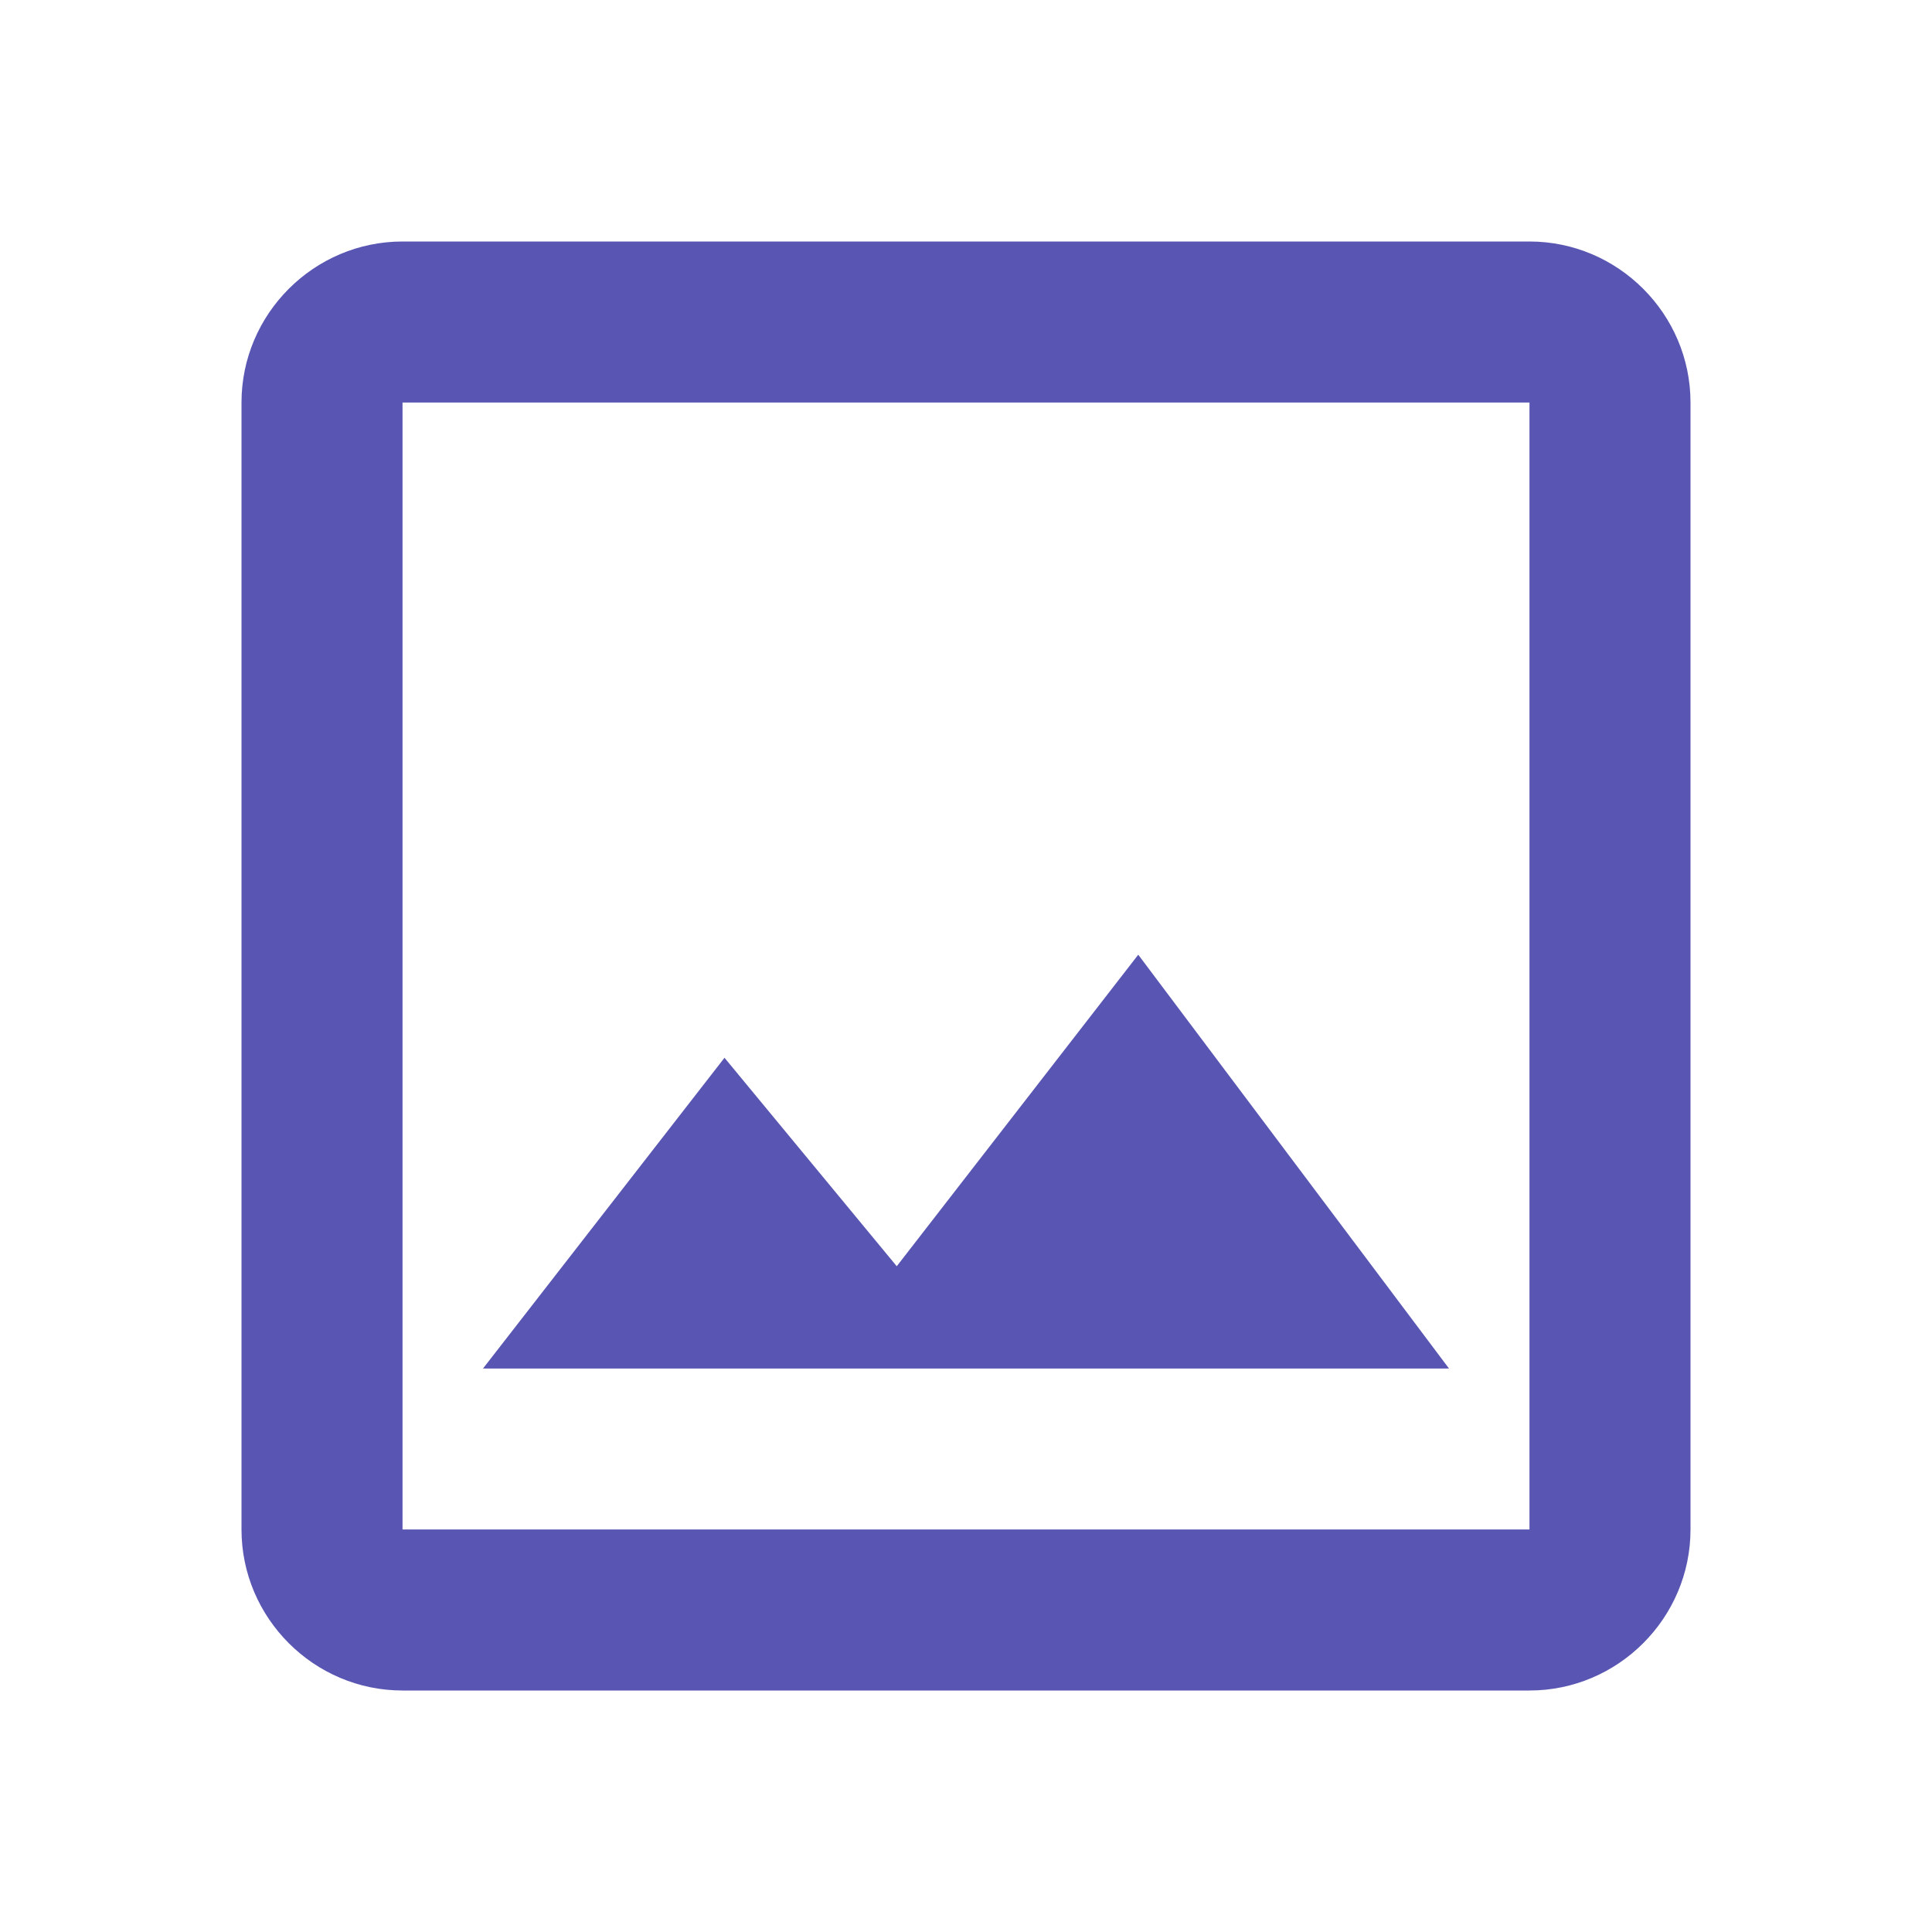
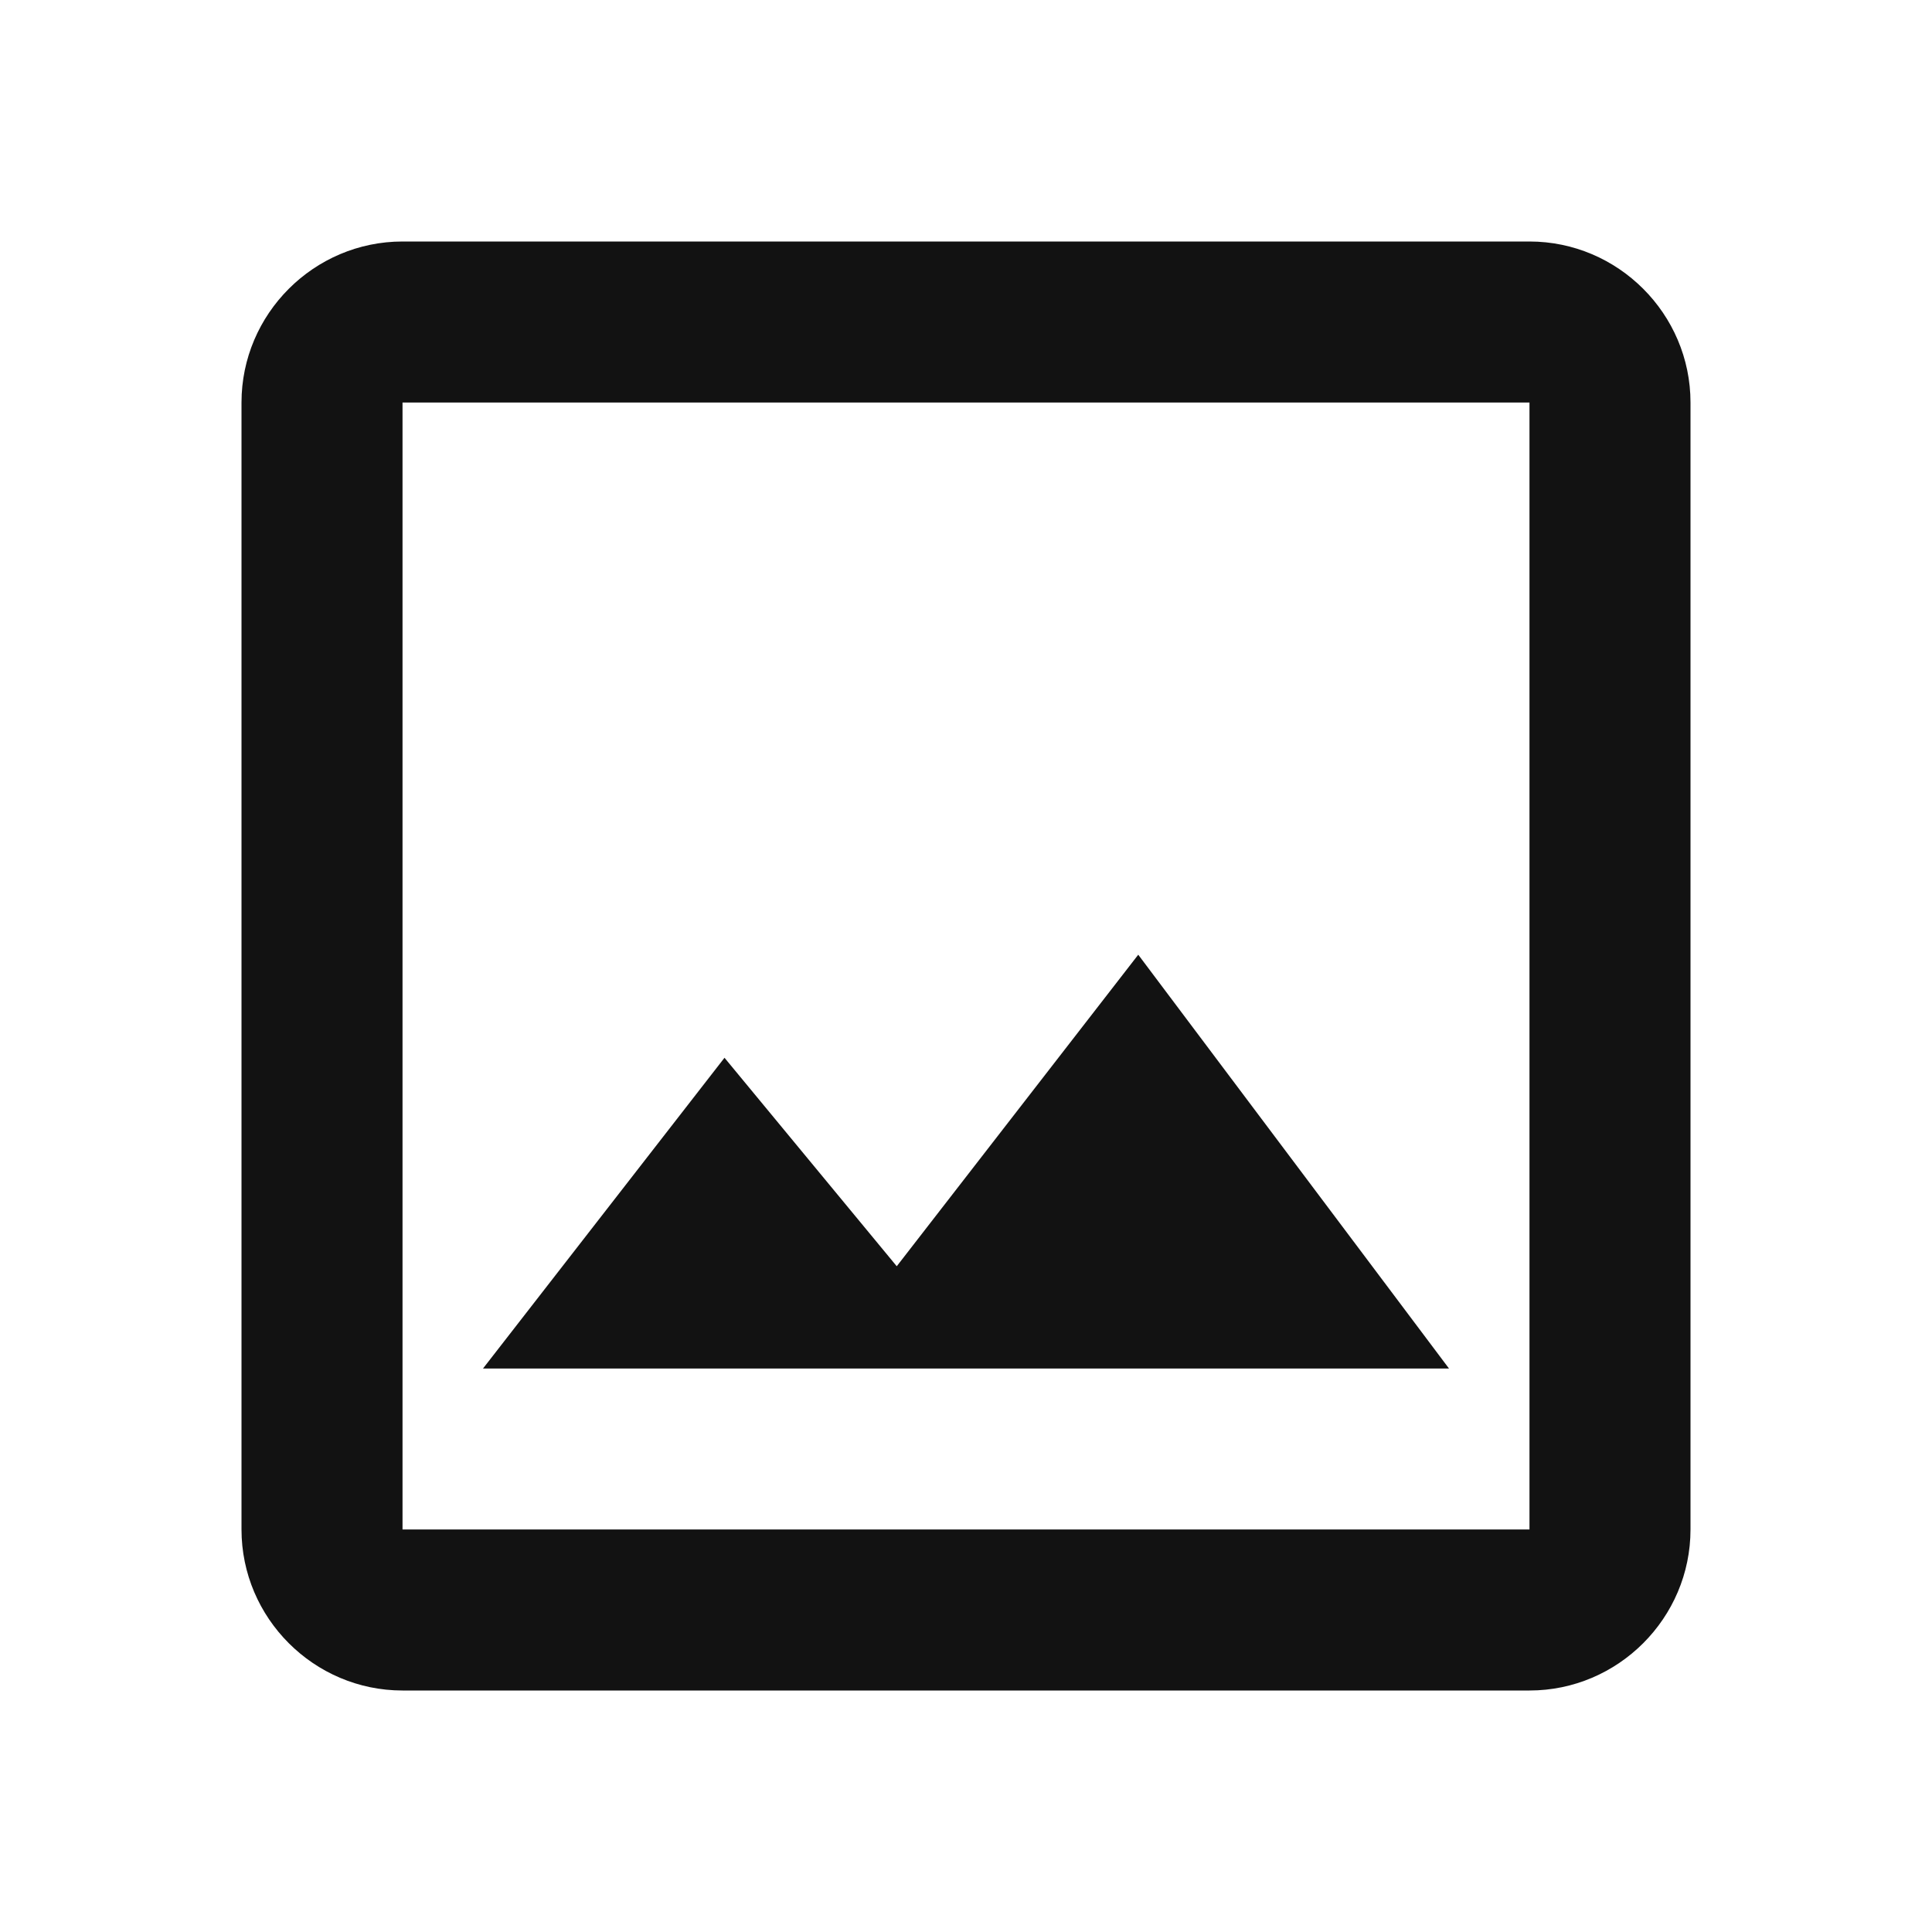
<svg xmlns="http://www.w3.org/2000/svg" width="32" height="32" viewBox="0 0 32 32" fill="none">
-   <path d="M25.333 6.667V25.333H6.667V6.667H25.333ZM25.333 4H6.667C5.2 4 4 5.2 4 6.667V25.333C4 26.8 5.2 28 6.667 28H25.333C26.8 28 28 26.8 28 25.333V6.667C28 5.2 26.8 4 25.333 4ZM18.853 15.813L14.853 20.973L12 17.52L8 22.667H24L18.853 15.813Z" fill="#5855B3" />
+   <path d="M25.333 6.667V25.333H6.667V6.667H25.333ZM25.333 4H6.667C5.2 4 4 5.2 4 6.667V25.333C4 26.8 5.2 28 6.667 28H25.333C26.8 28 28 26.8 28 25.333V6.667C28 5.2 26.8 4 25.333 4ZM18.853 15.813L14.853 20.973L12 17.52L8 22.667H24L18.853 15.813Z" fill="#121212" />
</svg>
